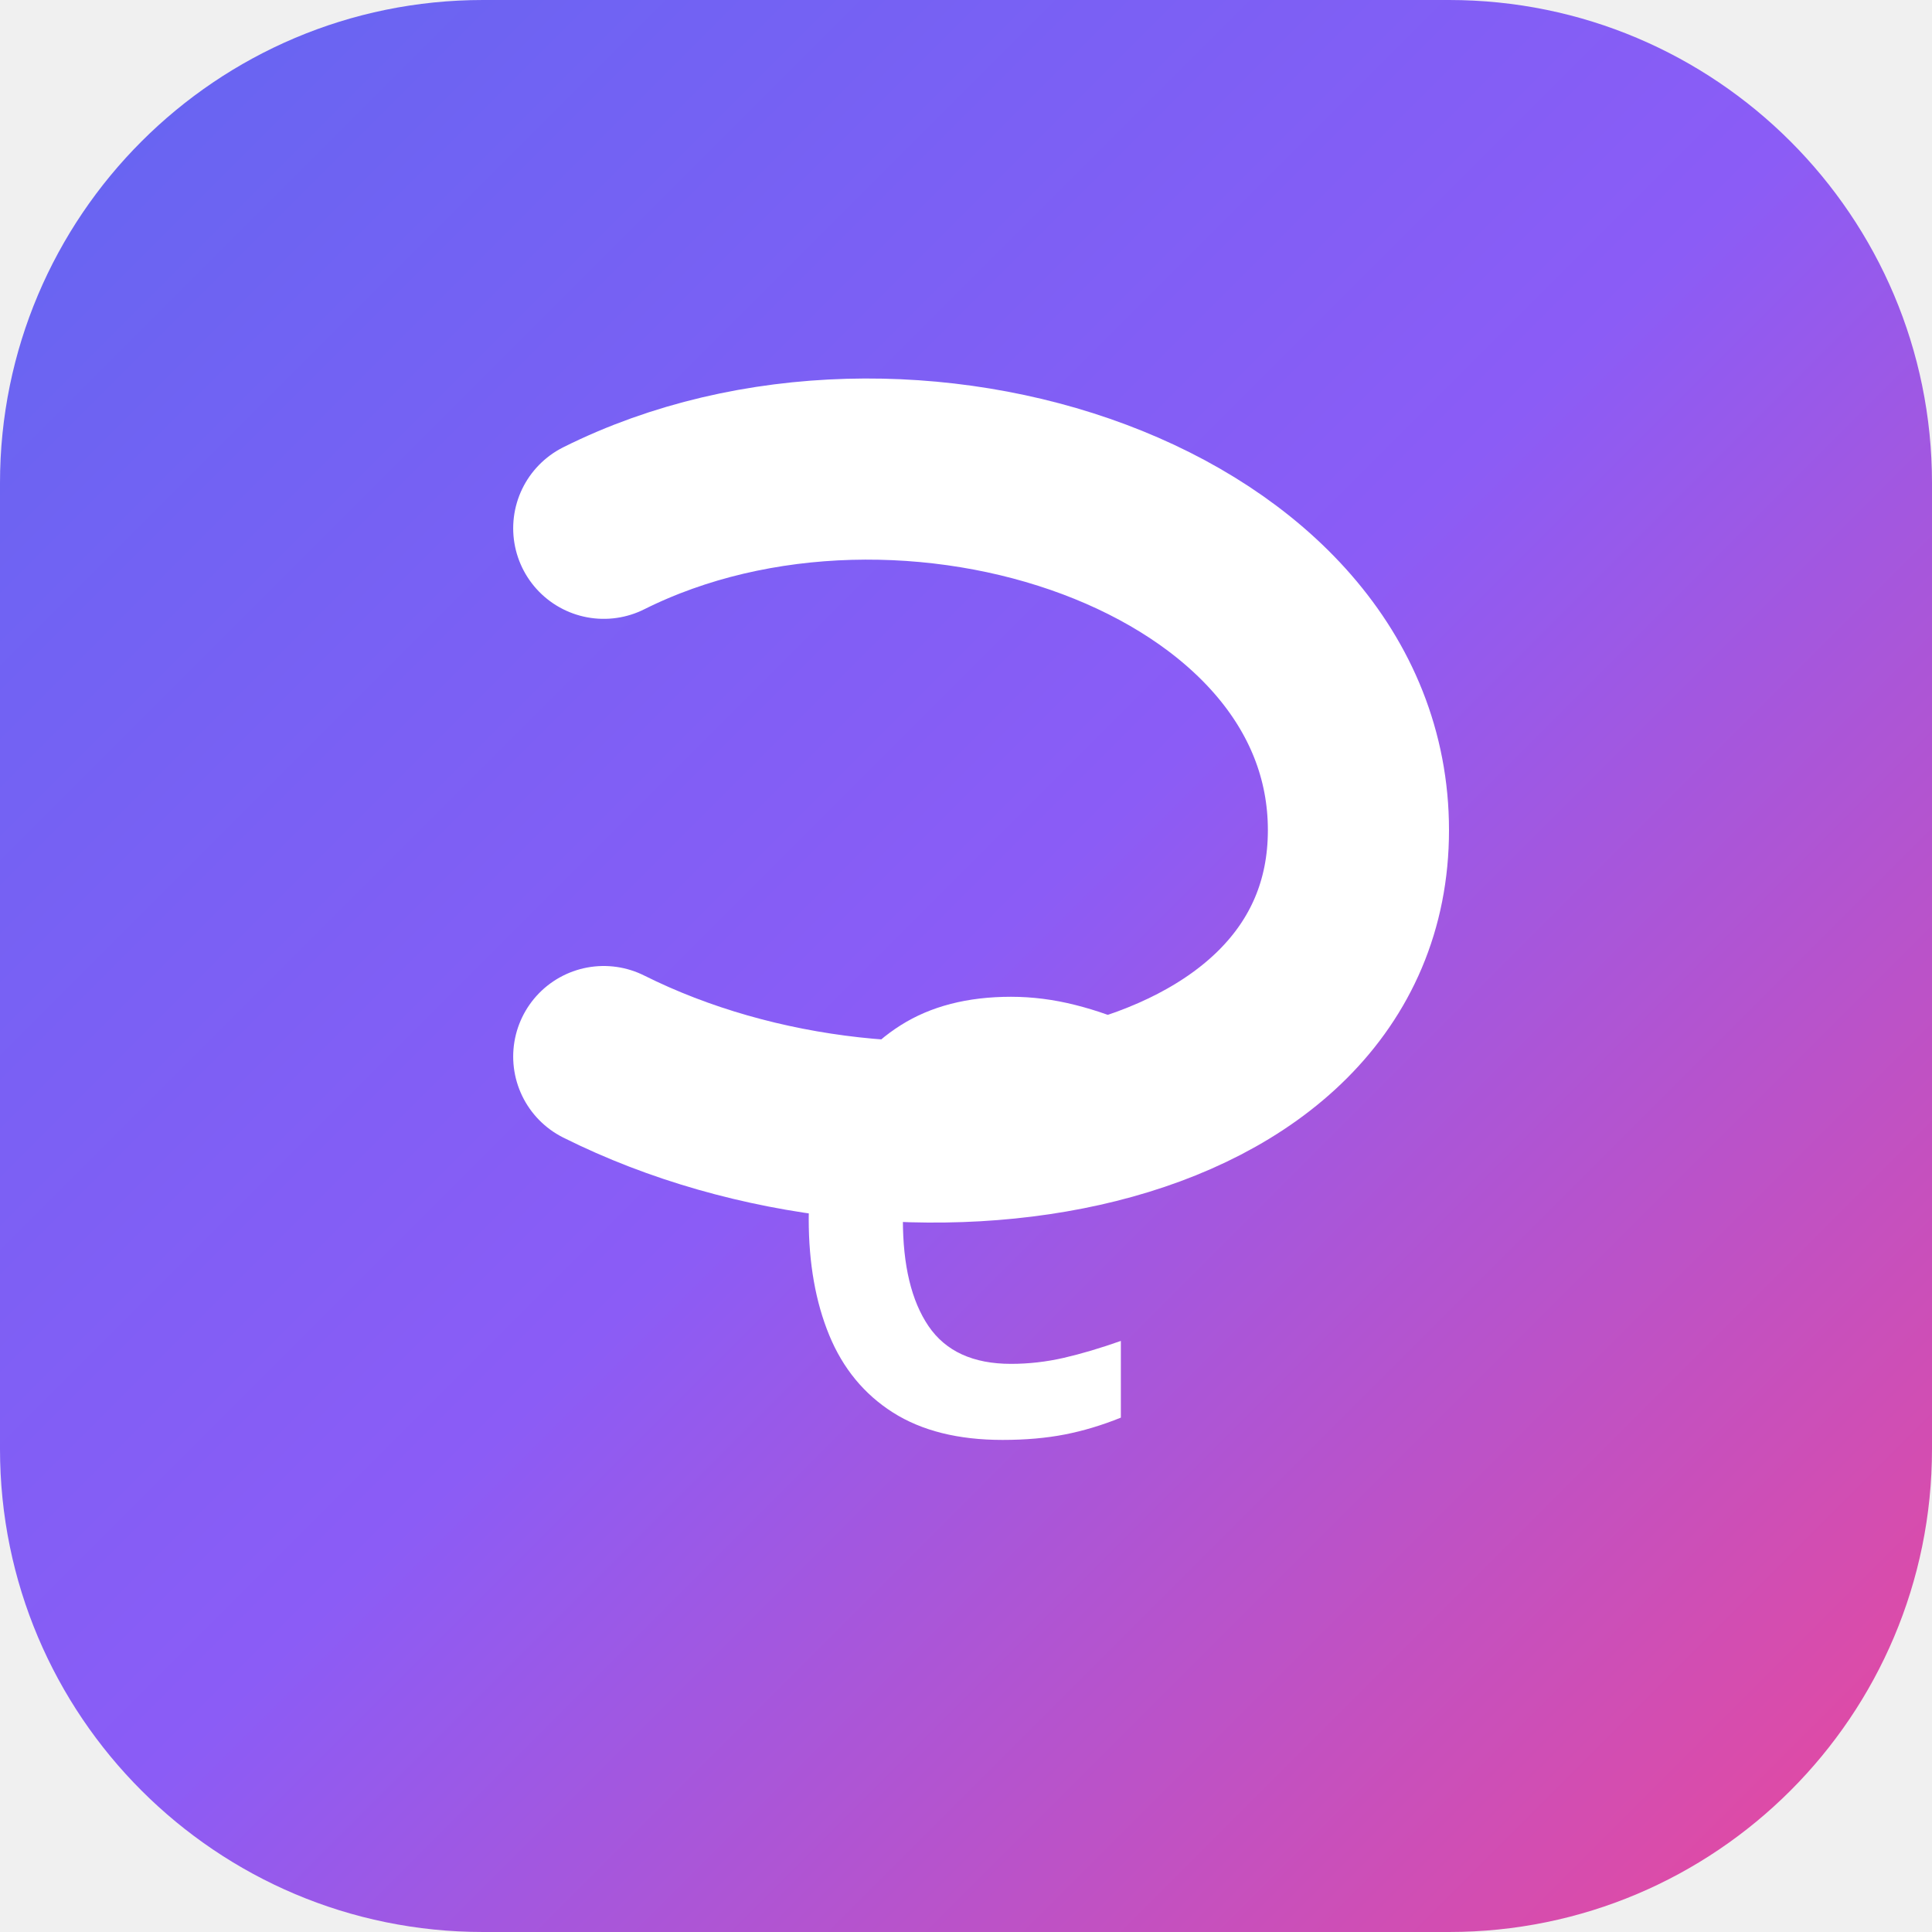
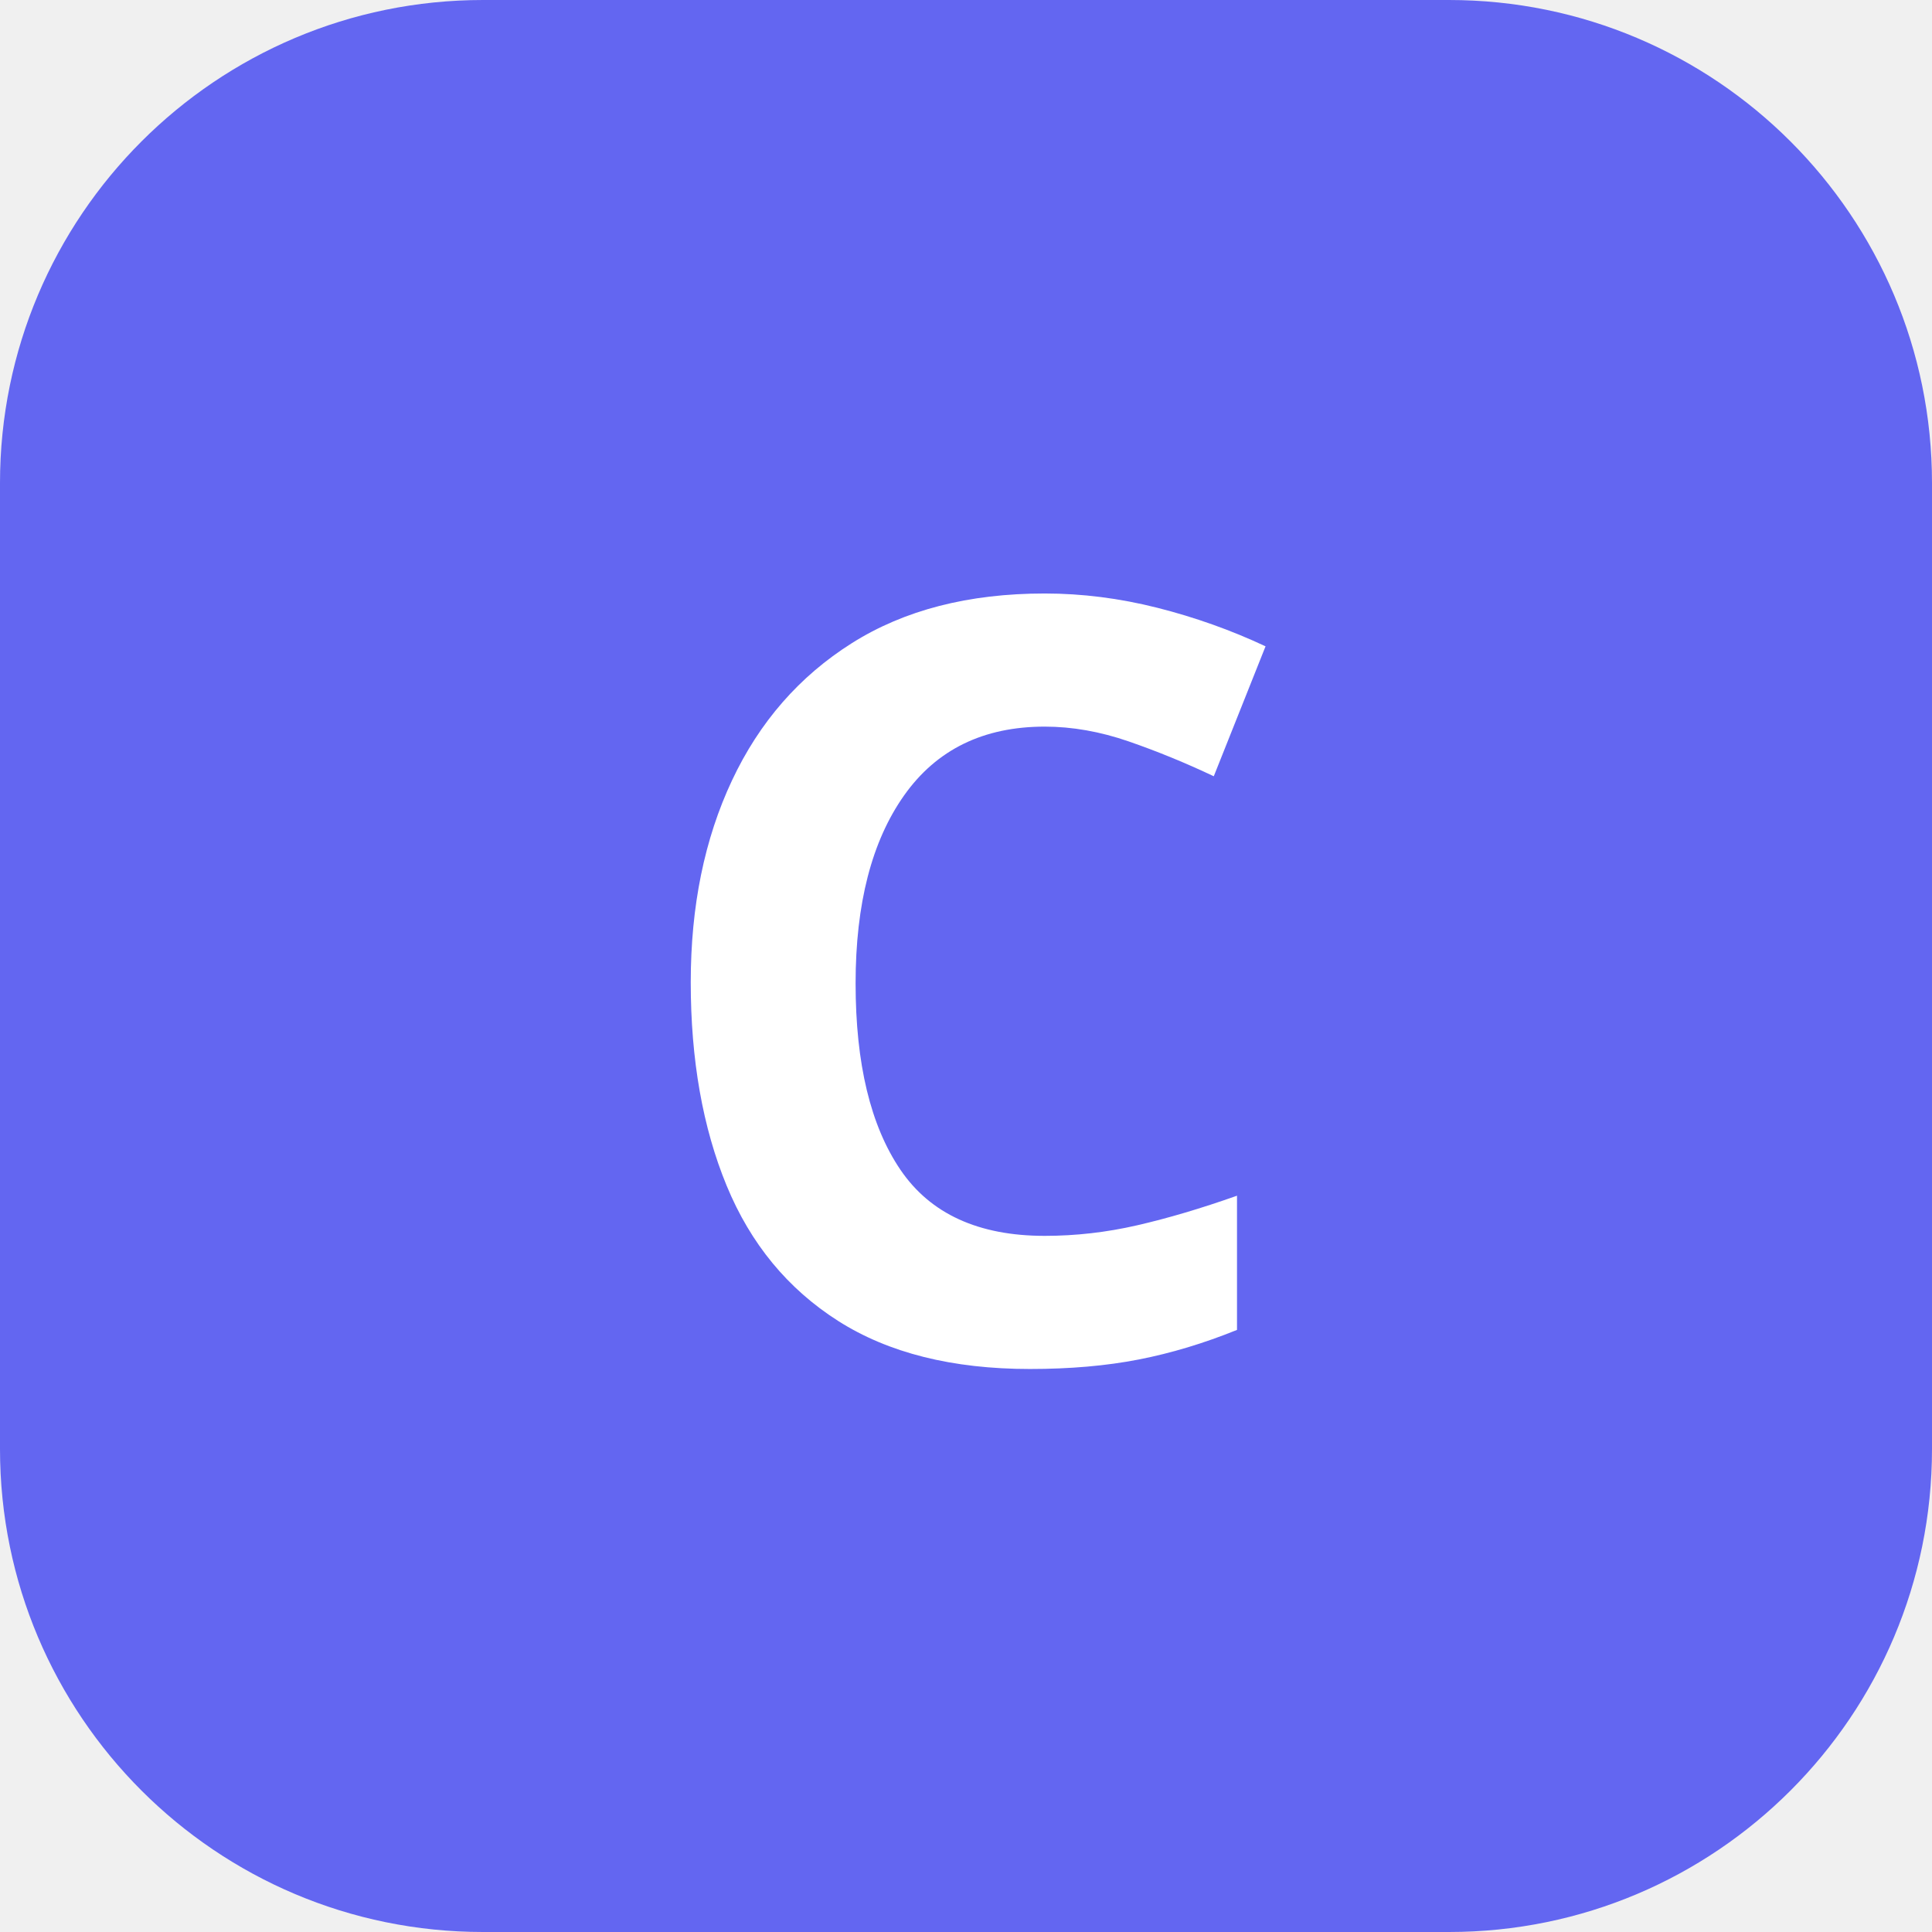
- <svg xmlns="http://www.w3.org/2000/svg" viewBox="0 0 512 512" width="100%" height="100%">
-   <defs>
-     <linearGradient id="grad" x1="0%" y1="0%" x2="100%" y2="100%">
-       <stop offset="0%" stop-color="#6366f1" />
-       <stop offset="50%" stop-color="#8b5cf6" />
-       <stop offset="100%" stop-color="#ec4899" />
-     </linearGradient>
-   </defs>
-   <rect width="512" height="512" rx="128" fill="url(#grad)" />
-   <path d="M160 140 C240 100, 360 140, 360 220 C360 300, 240 320, 160 280" fill="none" stroke="#ffffff" stroke-width="48" stroke-linecap="round" />
-   <text x="256" y="380" font-family="sans-serif" font-weight="bold" font-size="160" fill="#ffffff" text-anchor="middle">C</text>
+ <svg xmlns="http://www.w3.org/2000/svg" viewBox="0 0 512 512" width="512" height="512">
+   <rect width="512" height="512" rx="128" fill="#6366f1" />
+   <text x="256" y="360" font-family="sans-serif" font-weight="bold" font-size="280" fill="#ffffff" text-anchor="middle">C</text>
</svg>
